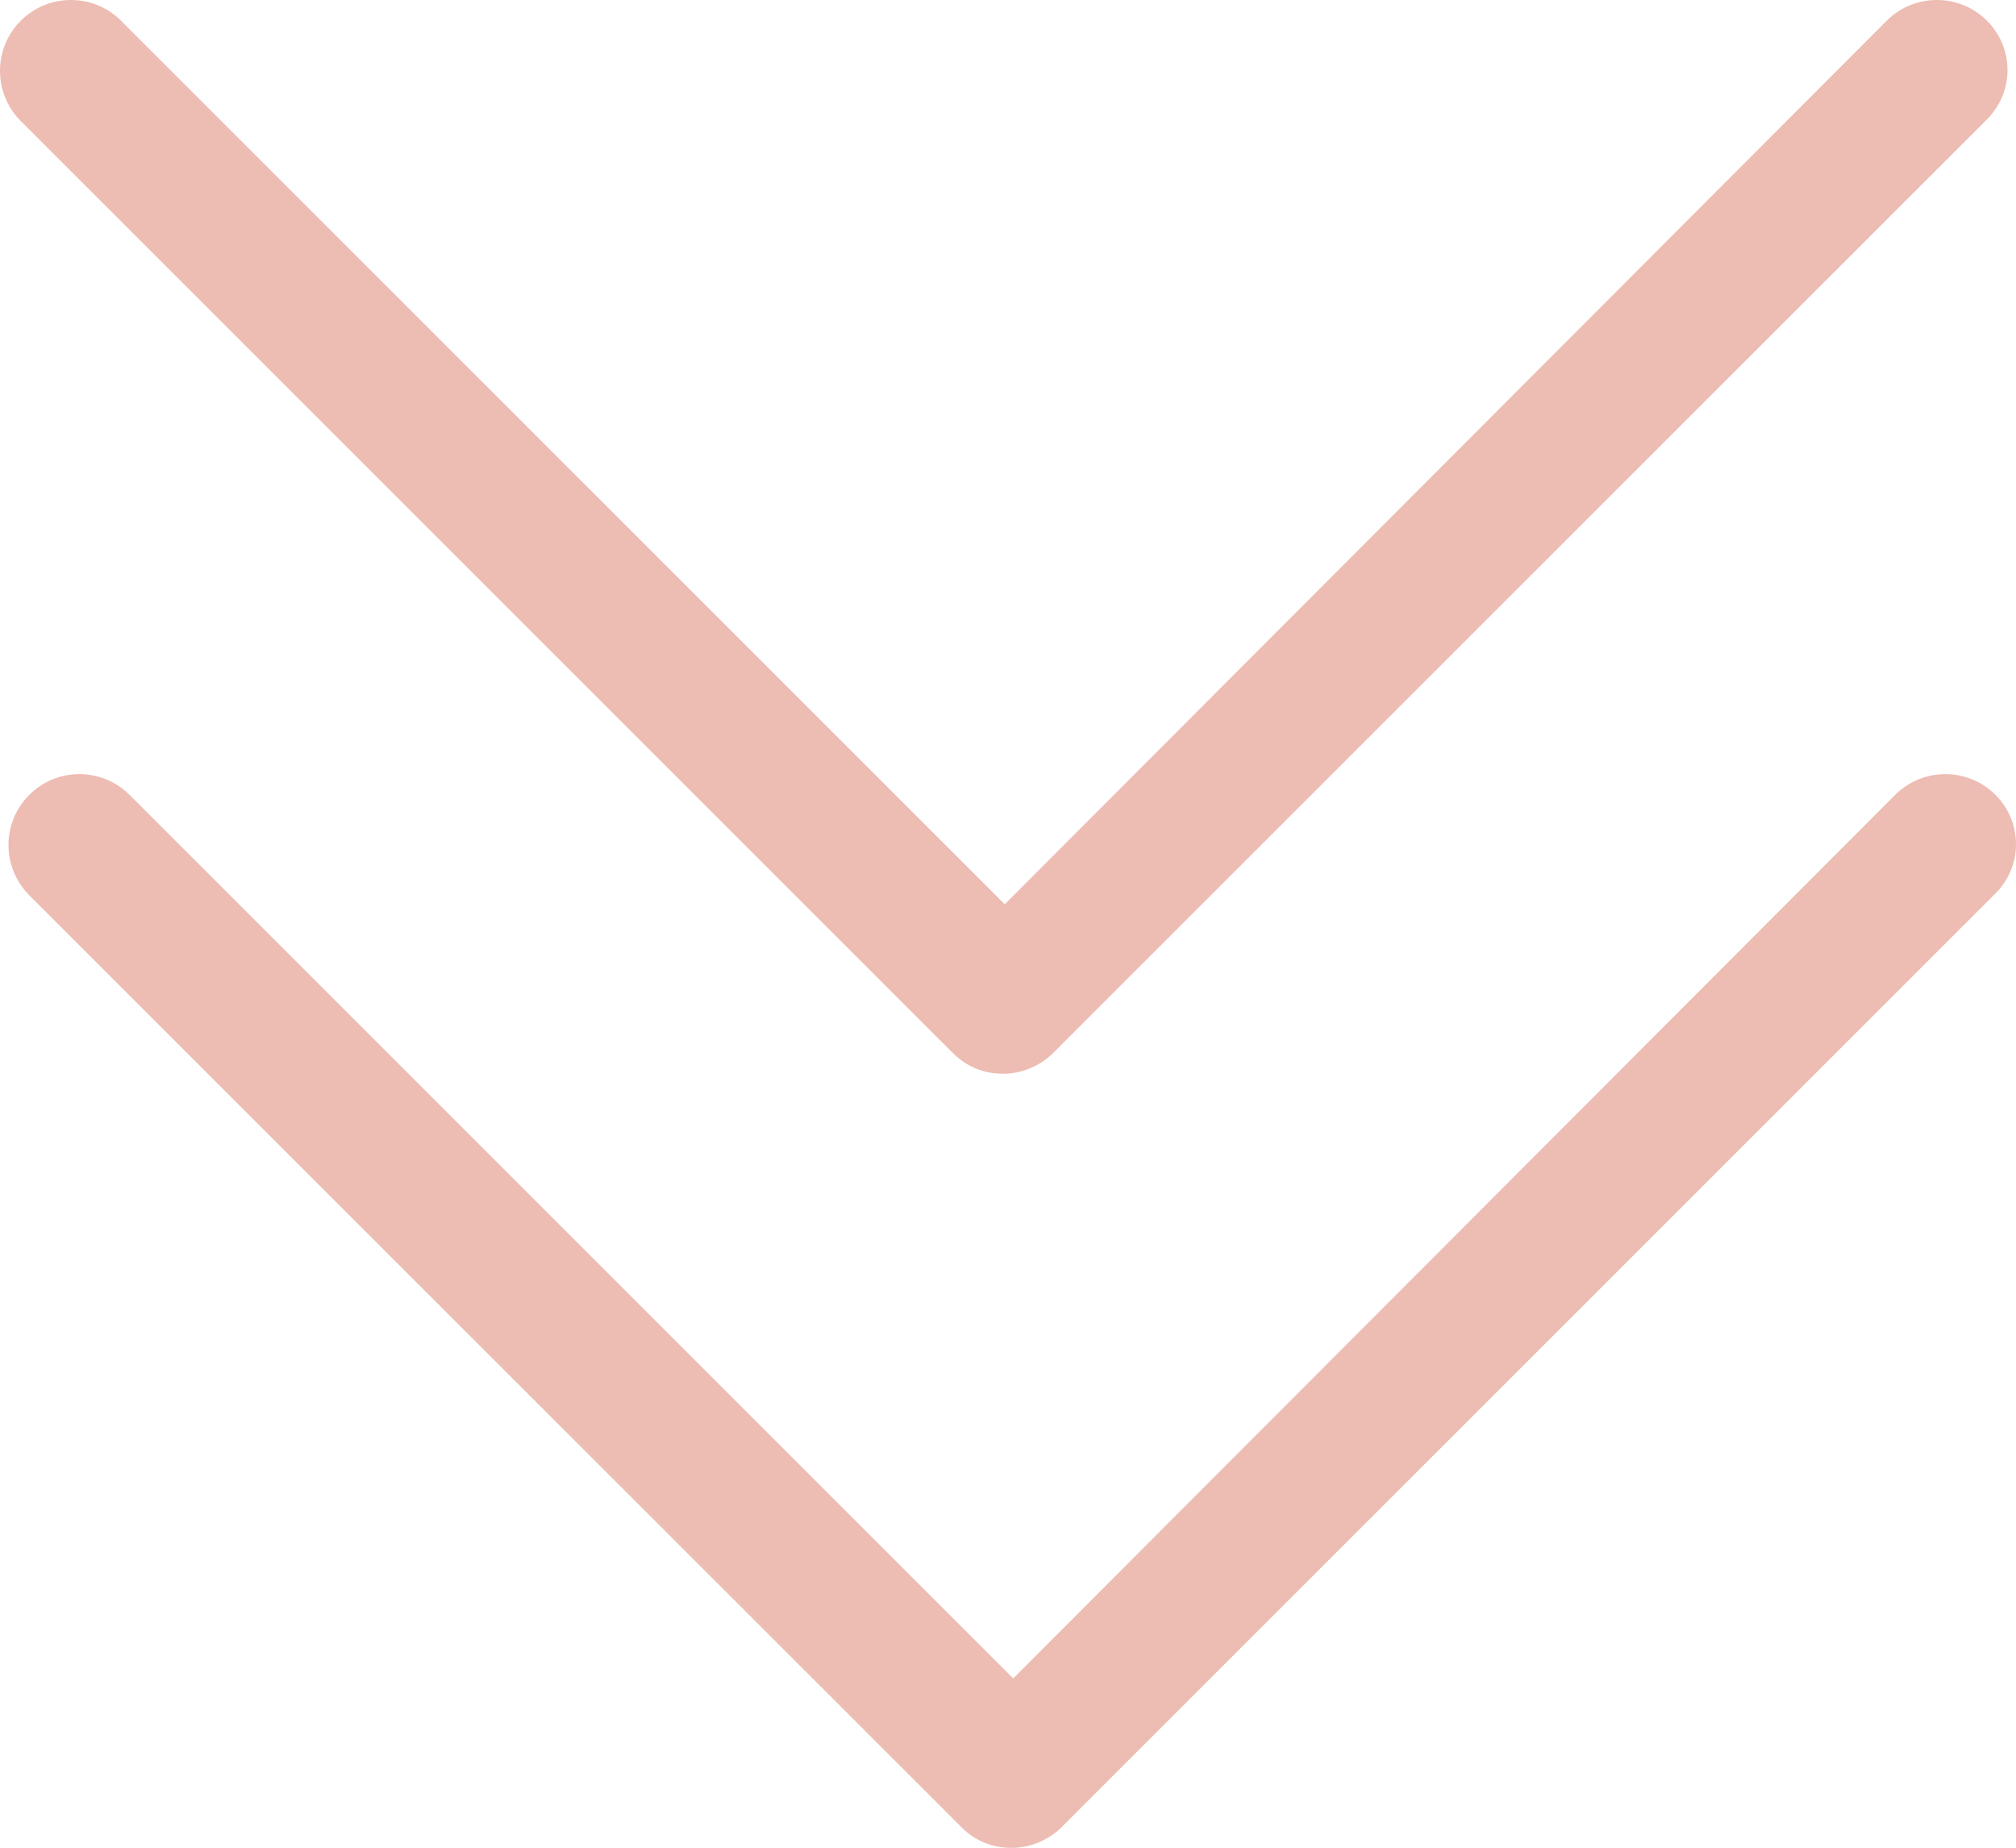
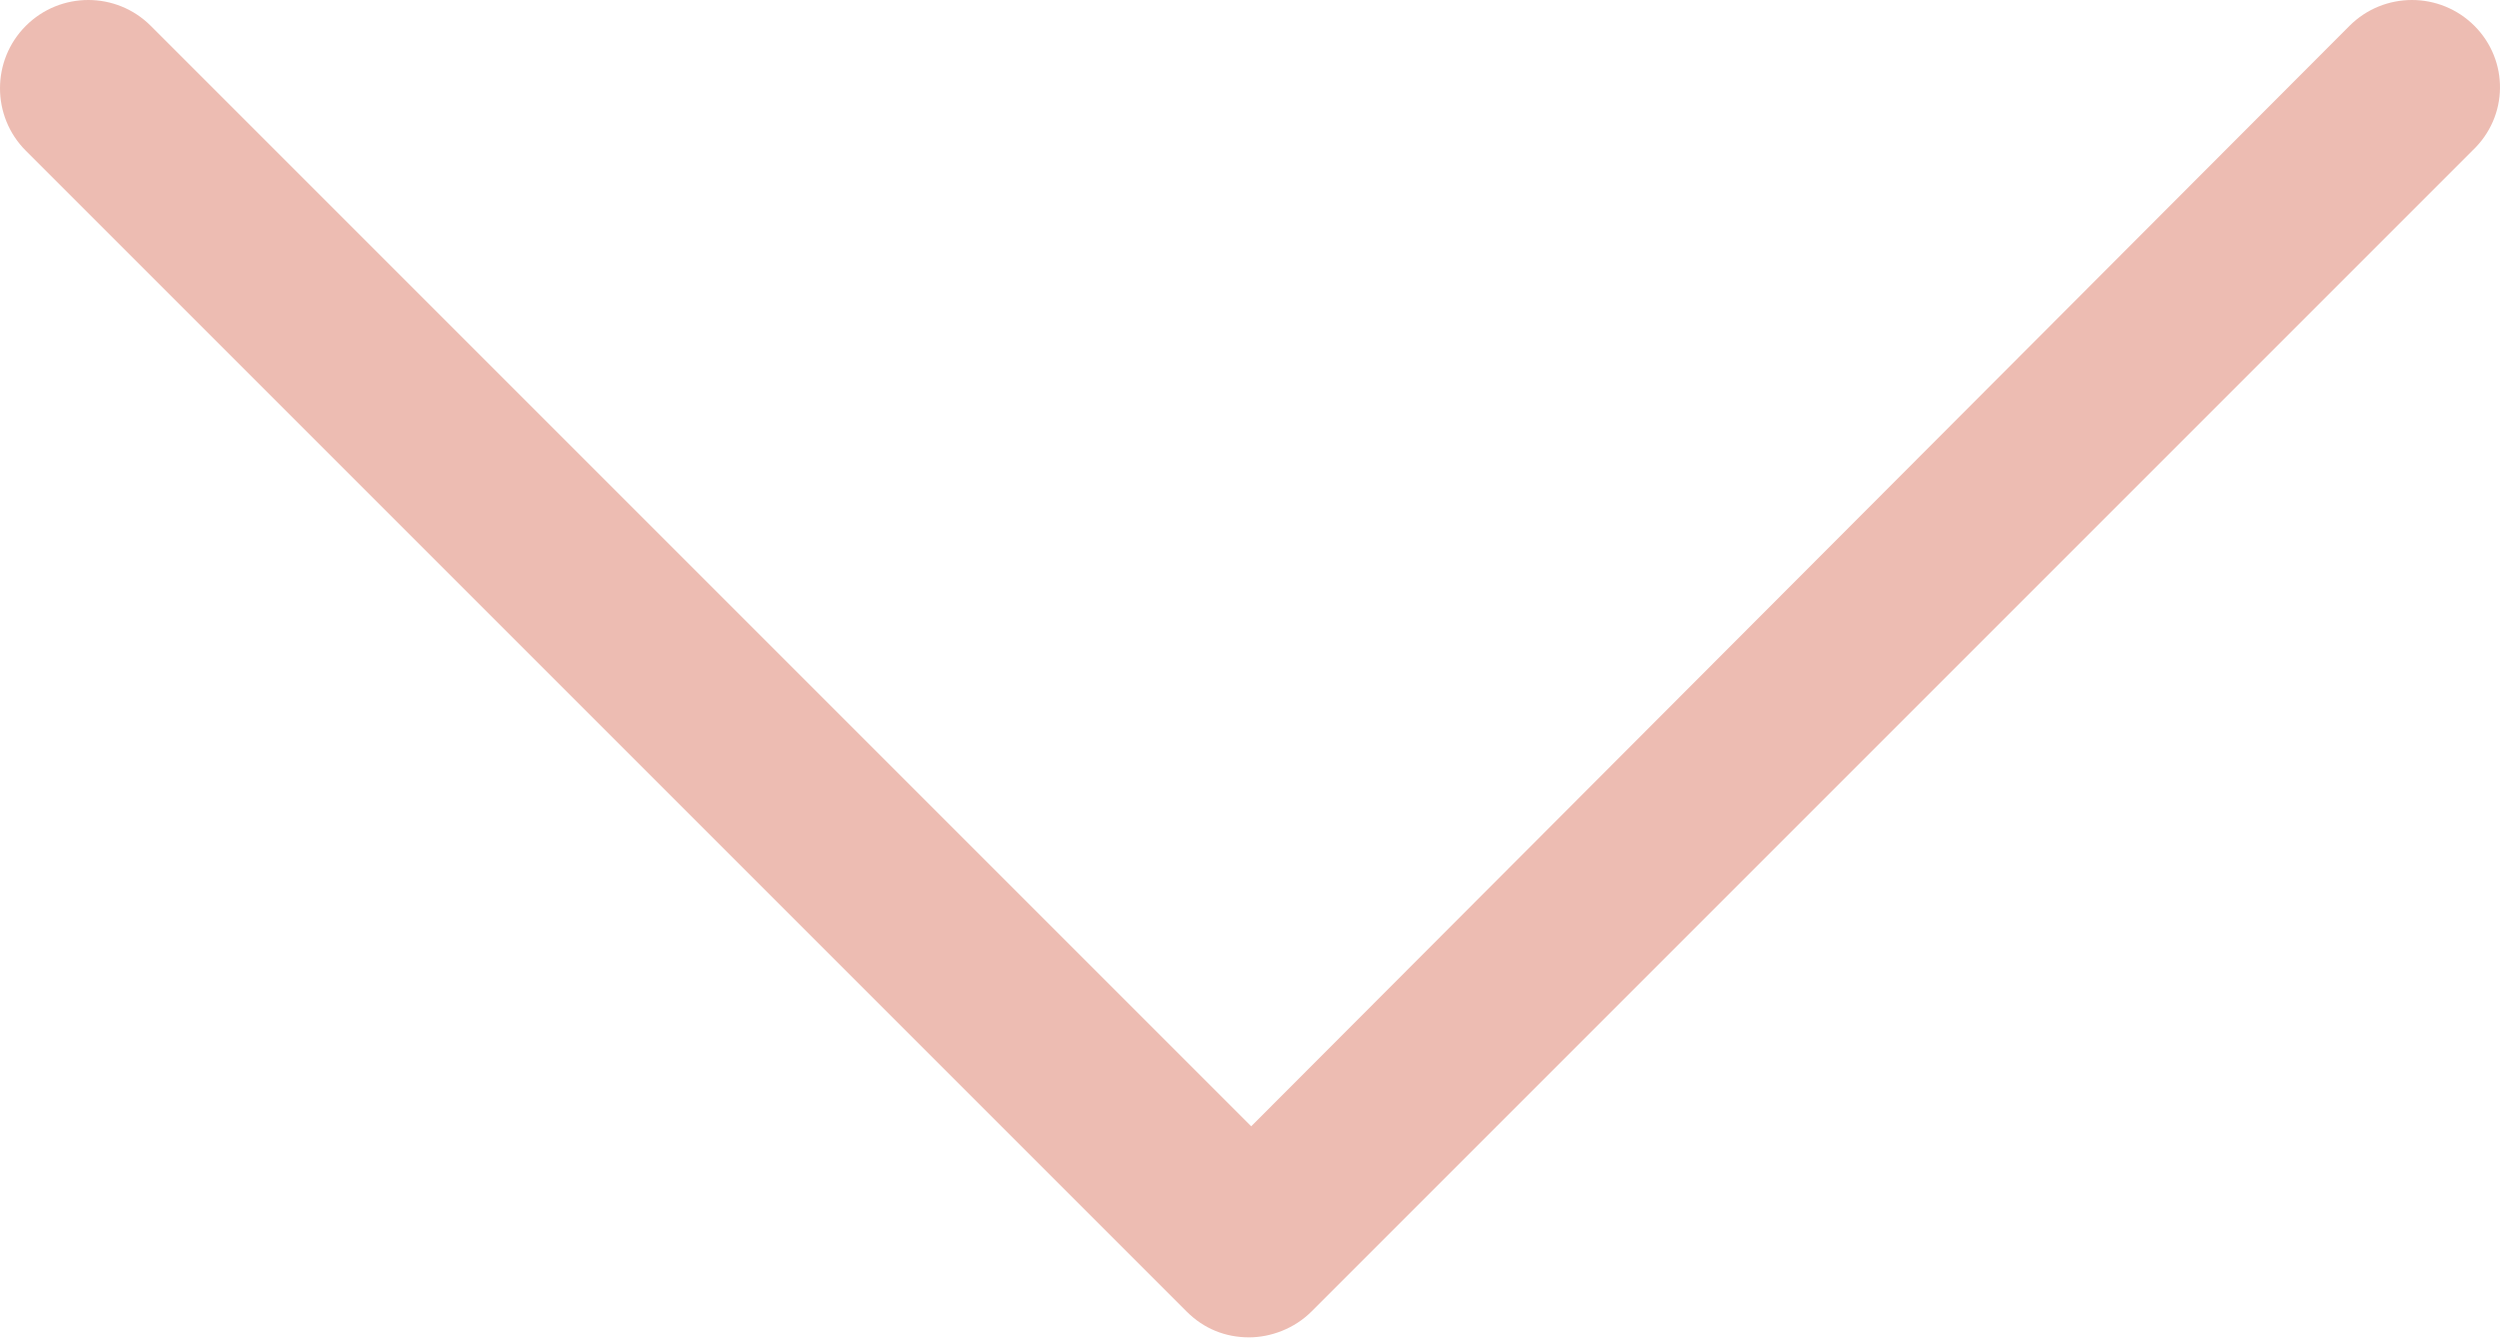
- <svg xmlns="http://www.w3.org/2000/svg" version="1.1" viewBox="0 0 116.578 106.872" enable-background="new 0 0 129 129" width="462.698" height="424.174" id="svg6">
-   <defs id="defs10" />
-   <g id="g4" transform="translate(-5.909498,11.37203)">
-     <path d="m 121.3,34.6 c -1.6,-1.6 -4.2,-1.6 -5.8,0 L 64.5,85.7 13.4,34.6 C 11.8,33 9.2,33 7.6,34.6 6,36.2 6,38.8 7.6,40.4 l 53.9,53.9 c 0.8,0.8 1.8,1.2 2.9,1.2 1,0 2.1,-0.4 2.9,-1.2 l 53.9,-53.9 c 1.7,-1.6 1.7,-4.2 0.1,-5.8 z" id="path2" style="fill:#edbcb2" />
+ <svg xmlns="http://www.w3.org/2000/svg" xmlns:xlink="http://www.w3.org/1999/xlink" version="1.1" viewBox="0 0 116.088 62.1" enable-background="new 0 0 129 129" width="460.752" height="246.474" id="svg6">
+   <defs id="defs10">
+     <linearGradient id="linearGradient915">
+       <stop style="stop-color:#edbcb2;stop-opacity:1;" offset="0" id="stop911" />
+       <stop style="stop-color:#edbcb2;stop-opacity:0;" offset="1" id="stop913" />
+     </linearGradient>
+     <linearGradient id="linearGradient880">
+       <stop style="stop-color:#edbcb2;stop-opacity:1;" offset="0" id="stop876" />
+       <stop style="stop-color:#edbcb2;stop-opacity:0;" offset="1" id="stop878" />
+     </linearGradient>
+     <linearGradient xlink:href="#linearGradient880" id="linearGradient882" x1="6.4" y1="64.45" x2="122.488" y2="64.45" gradientUnits="userSpaceOnUse" />
+     <linearGradient xlink:href="#linearGradient915" id="linearGradient917" x1="62.701" y1="55.158" x2="63.351" y2="120.633" gradientUnits="userSpaceOnUse" />
+   </defs>
+   <g id="g4" transform="translate(-6.4,-33.4)" style="fill:url(#linearGradient882);fill-opacity:1">
+     <path d="m 121.3,34.6 c -1.6,-1.6 -4.2,-1.6 -5.8,0 L 64.5,85.7 13.4,34.6 C 11.8,33 9.2,33 7.6,34.6 6,36.2 6,38.8 7.6,40.4 l 53.9,53.9 c 0.8,0.8 1.8,1.2 2.9,1.2 1,0 2.1,-0.4 2.9,-1.2 l 53.9,-53.9 c 1.7,-1.6 1.7,-4.2 0.1,-5.8 z" id="path2" style="fill:#edbcb2;fill-opacity:1" />
  </g>
-   <g transform="translate(-6.4,-33.4)" id="g4-3">
-     <path style="fill:#edbcb2" d="m 121.3,34.6 c -1.6,-1.6 -4.2,-1.6 -5.8,0 L 64.5,85.7 13.4,34.6 C 11.8,33 9.2,33 7.6,34.6 6,36.2 6,38.8 7.6,40.4 l 53.9,53.9 c 0.8,0.8 1.8,1.2 2.9,1.2 1,0 2.1,-0.4 2.9,-1.2 l 53.9,-53.9 c 1.7,-1.6 1.7,-4.2 0.1,-5.8 z" id="path2-6" />
-   </g>
+   <g transform="translate(-6.890502,-78.17203)" id="g4-3" style="fill:url(#linearGradient917);fill-opacity:1" />
</svg>
